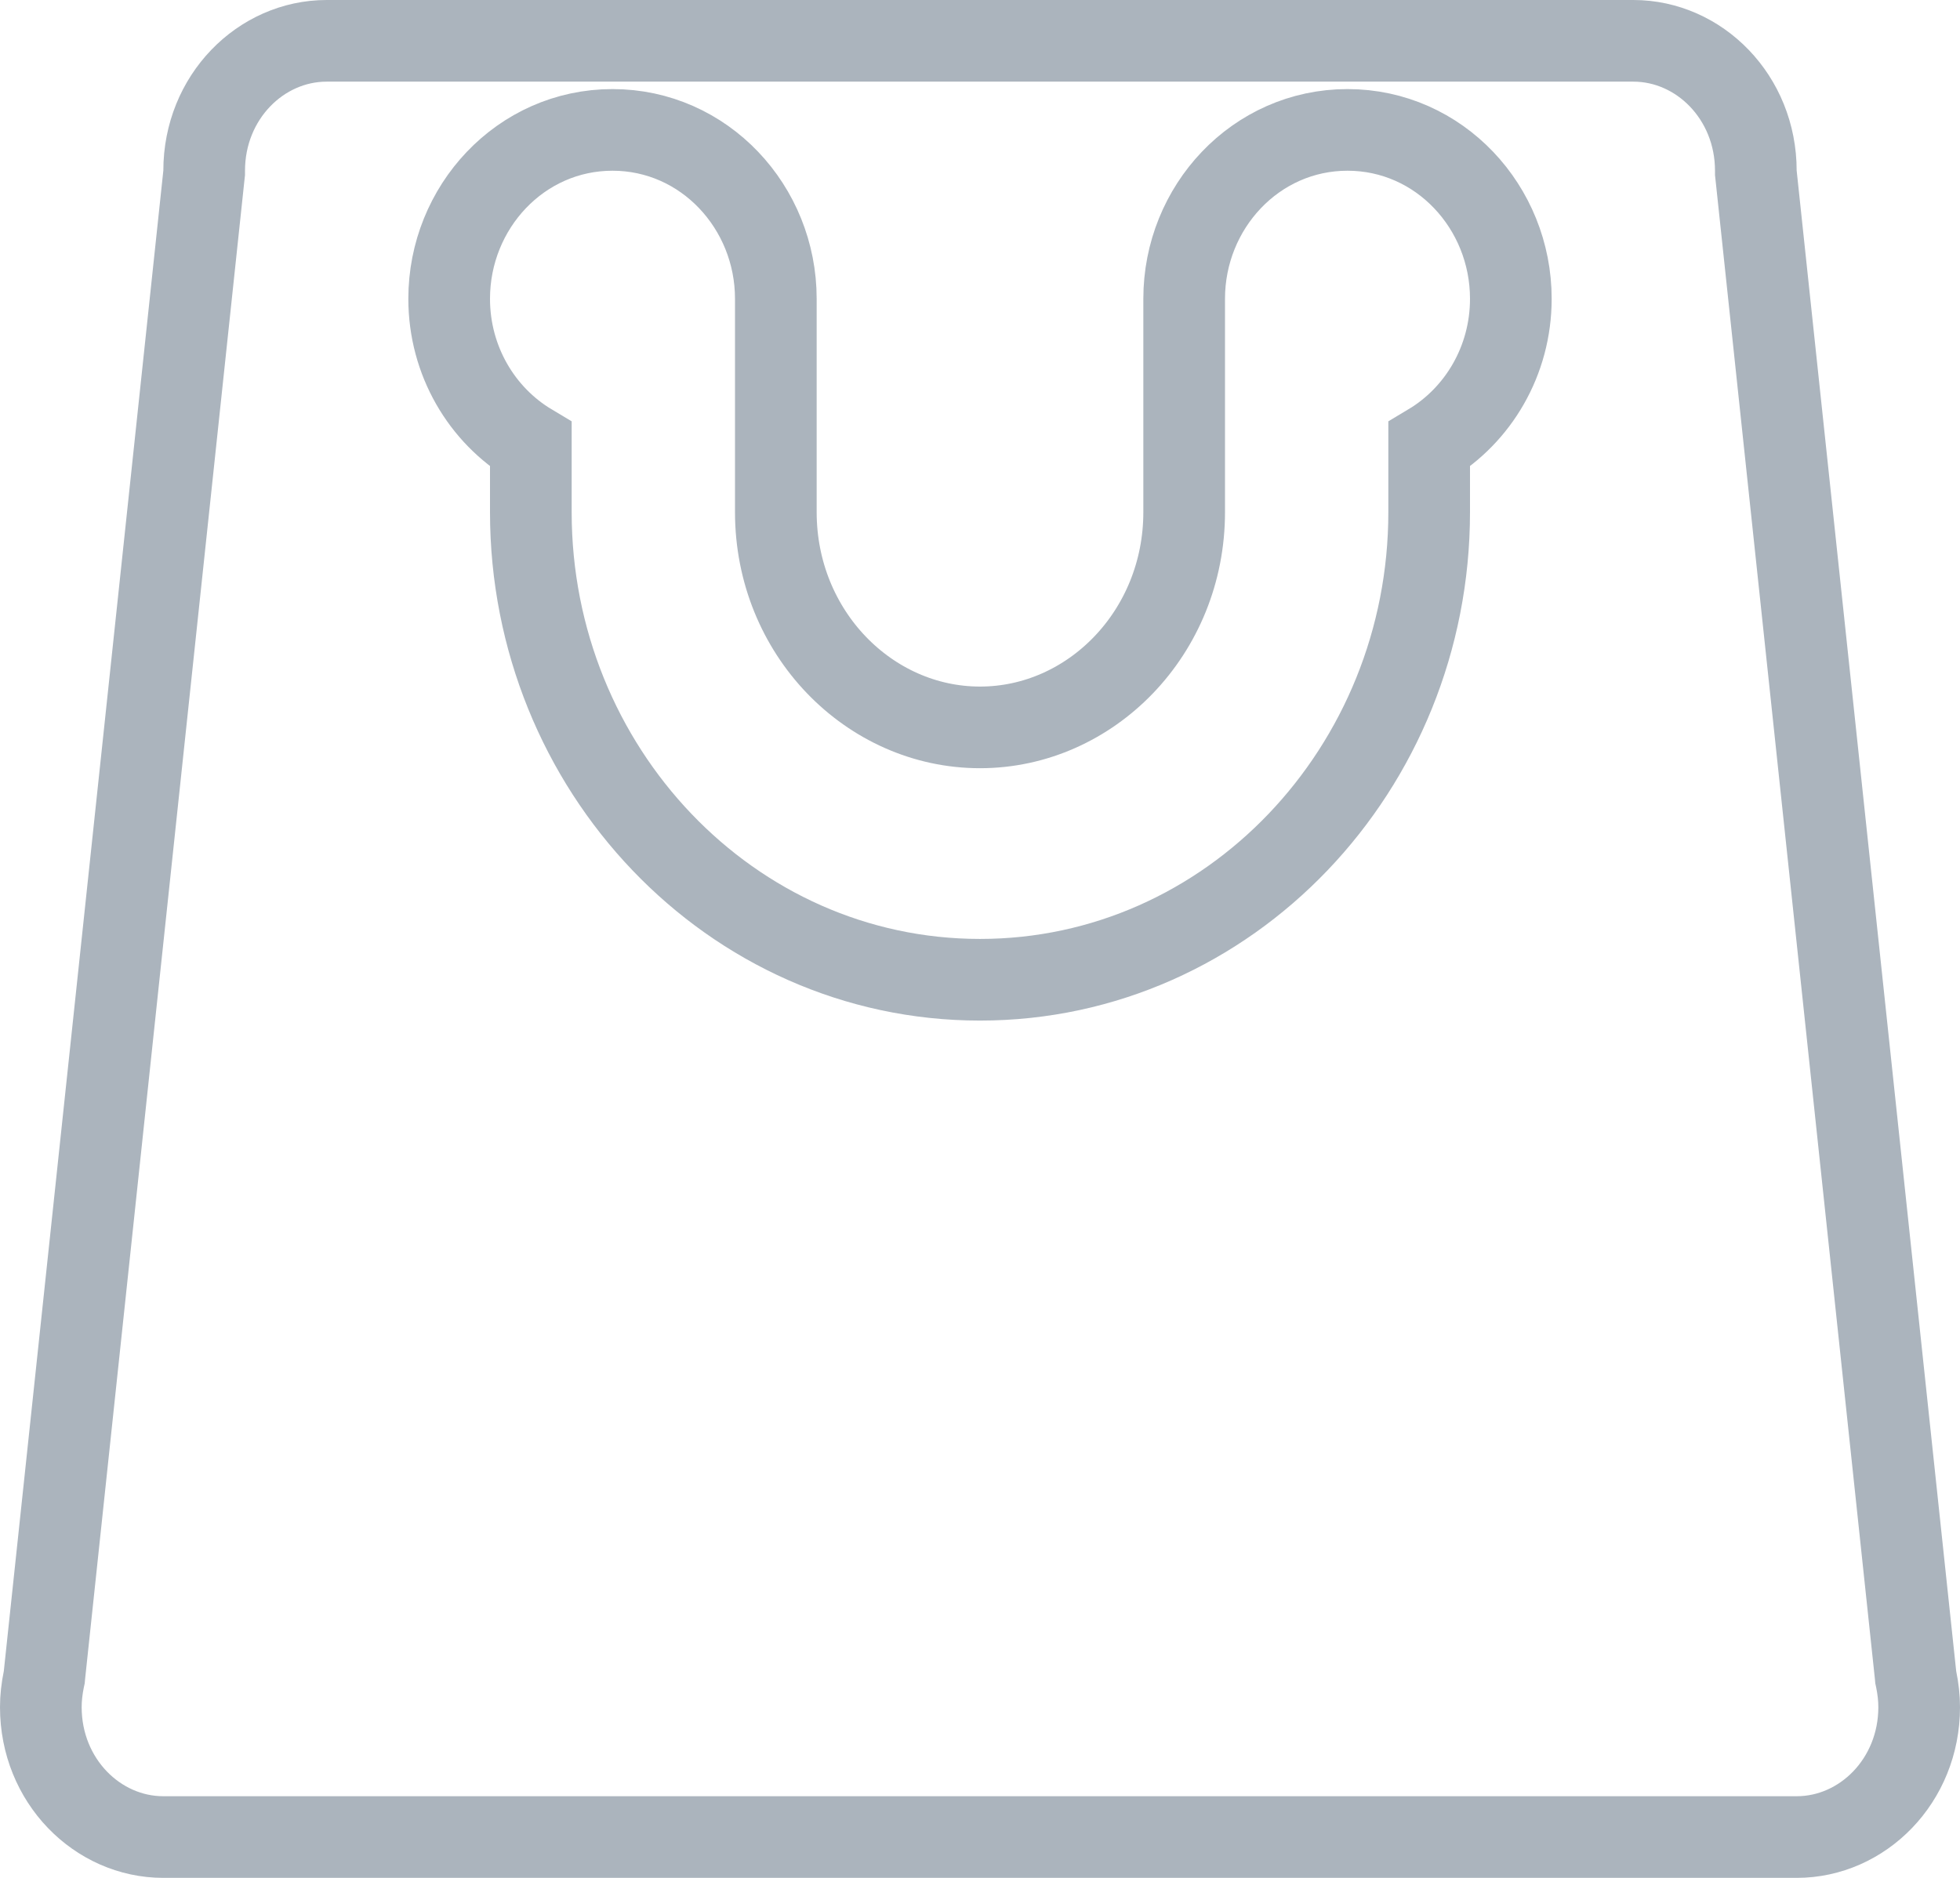
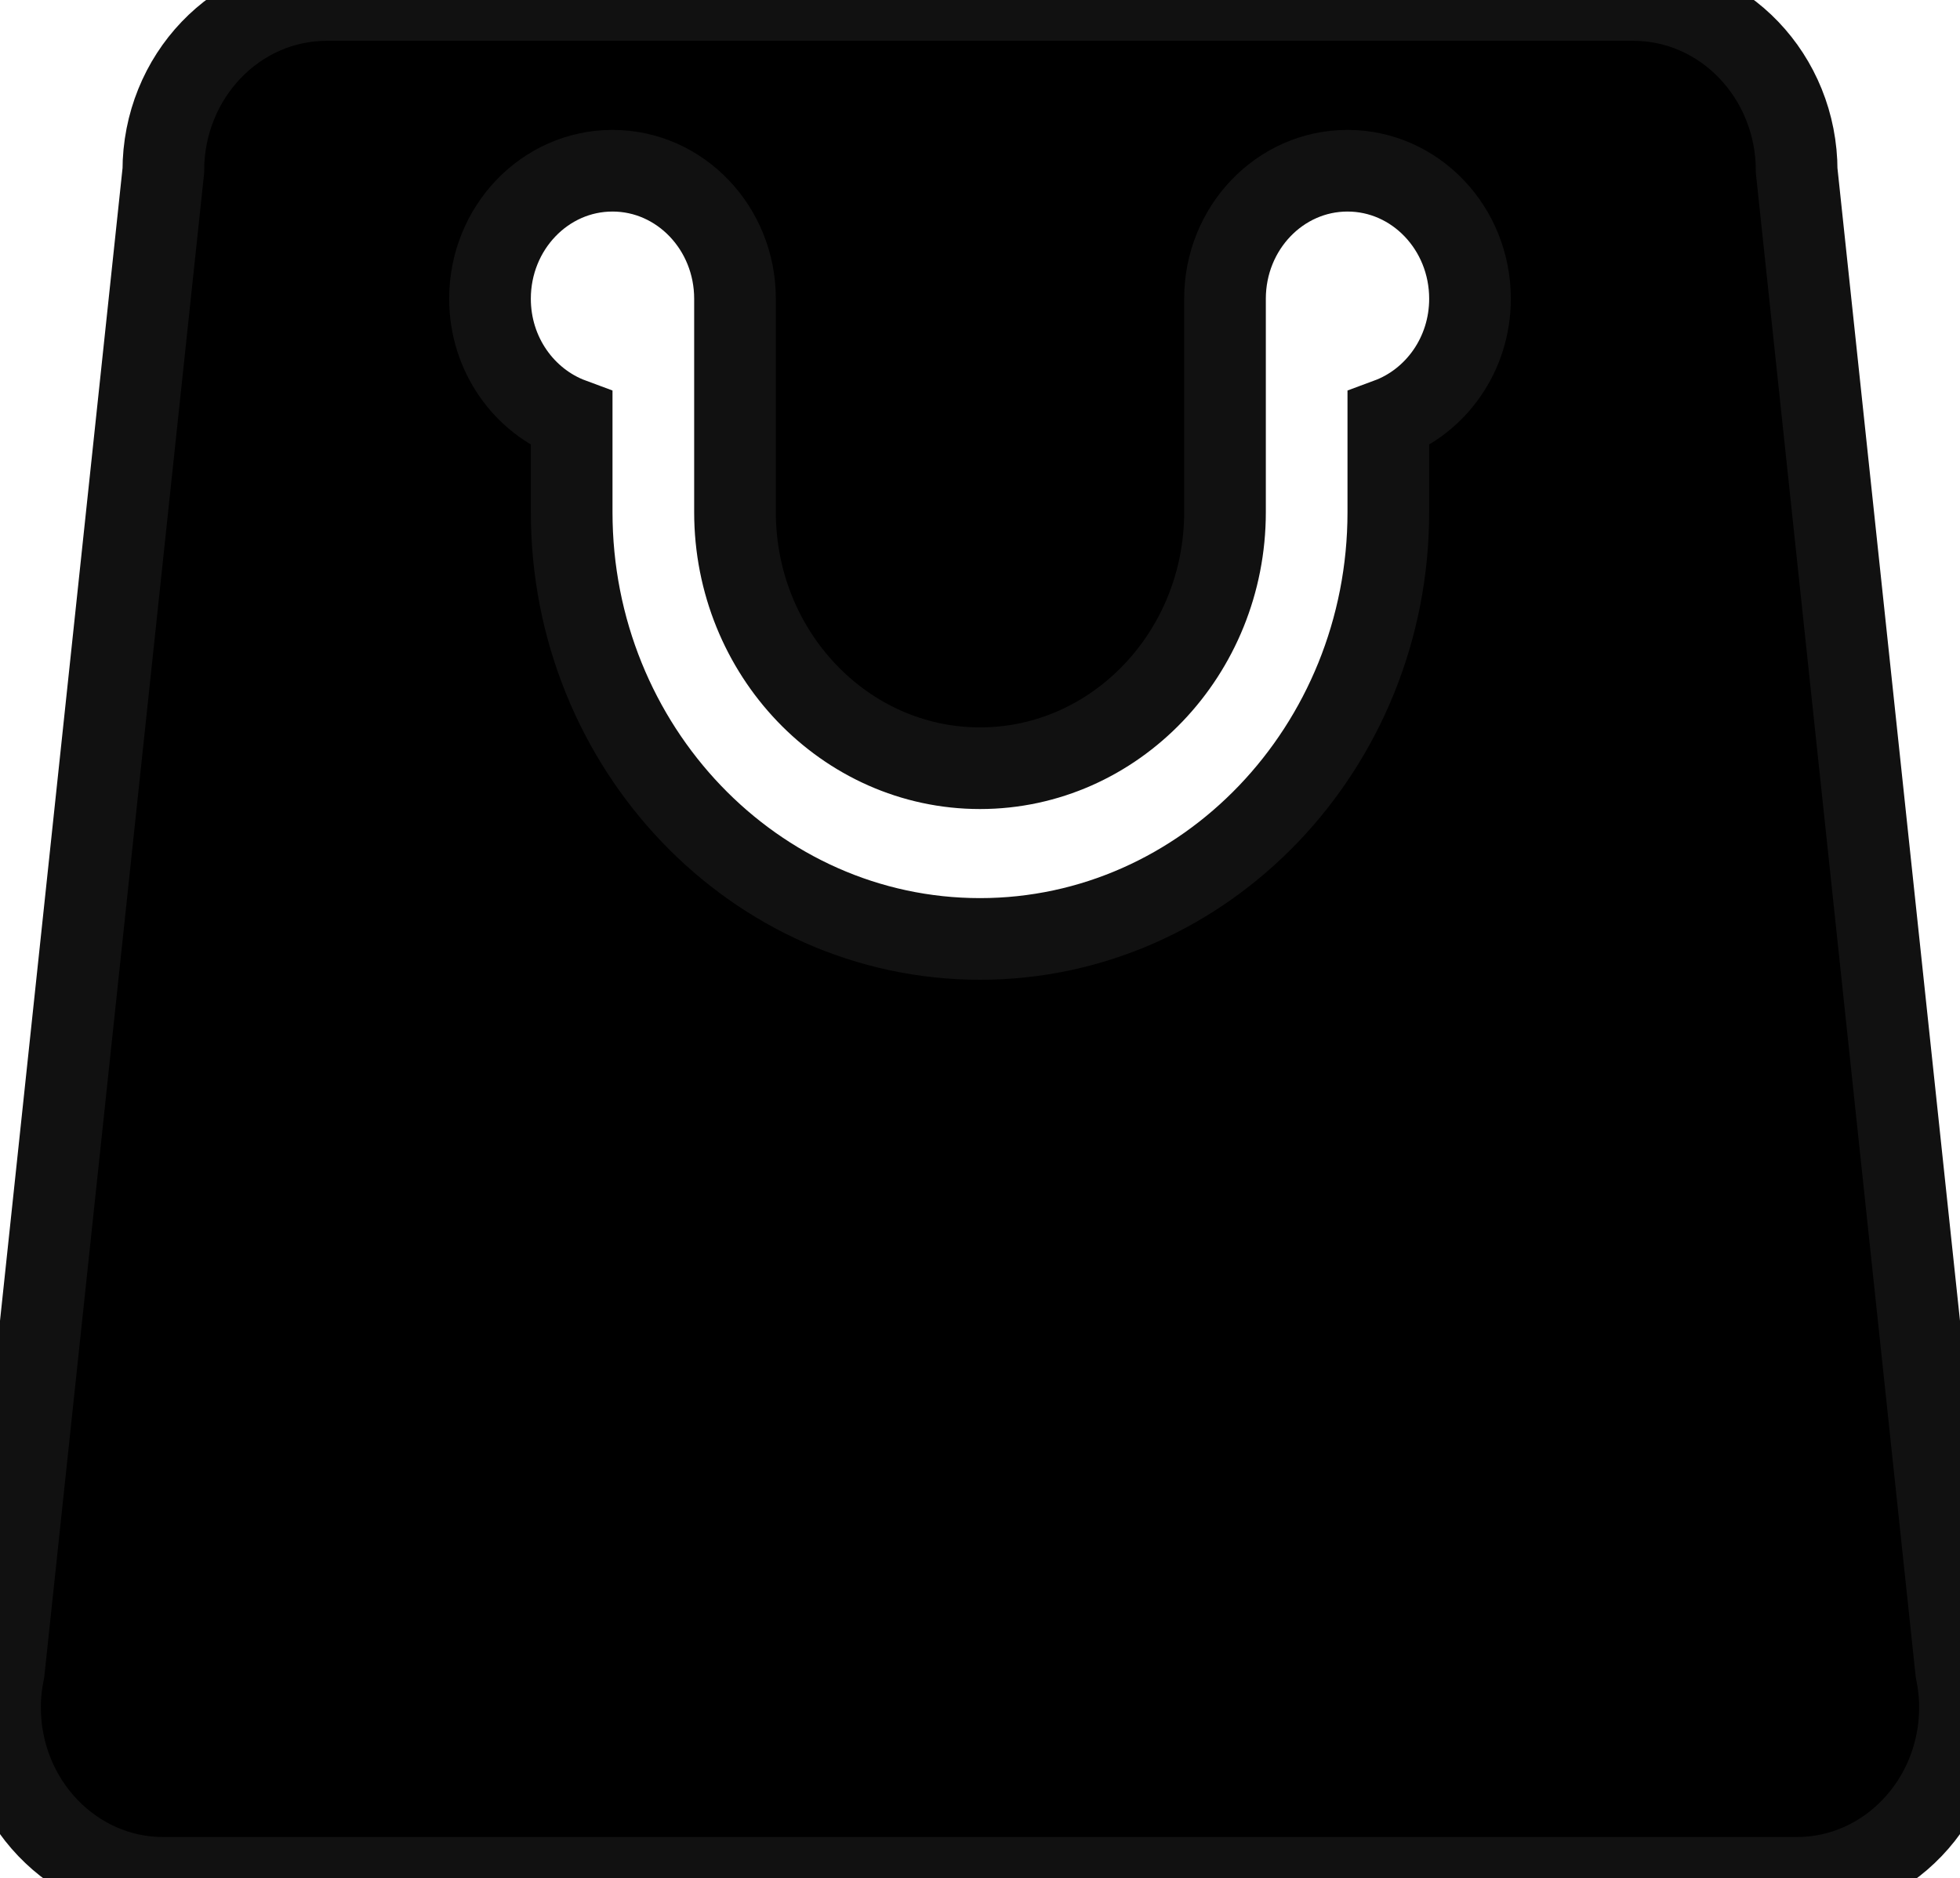
<svg xmlns="http://www.w3.org/2000/svg" width="24" height="23" viewBox="0 0 24 23" fill="none">
-   <path d="M23.456 20.519L23.458 20.542L23.463 20.565C23.487 20.682 23.5 20.796 23.5 20.909C23.5 21.809 22.808 22.5 22 22.5H12H2C1.192 22.5 0.5 21.809 0.5 20.909C0.5 20.796 0.513 20.682 0.537 20.565L0.542 20.542L0.544 20.519L2.497 2.144L2.5 2.117V2.091C2.5 1.191 3.192 0.5 4 0.5H12H20C20.808 0.5 21.5 1.191 21.5 2.091V2.117L21.503 2.144L23.456 20.519ZM17.5 6.273V5.444C18.101 5.085 18.5 4.418 18.5 3.659C18.5 2.538 17.625 1.591 16.5 1.591C15.375 1.591 14.5 2.538 14.5 3.659V6.273C14.5 7.747 13.357 8.909 12 8.909C10.643 8.909 9.5 7.747 9.5 6.273V3.659C9.5 2.538 8.625 1.591 7.5 1.591C6.375 1.591 5.5 2.538 5.5 3.659C5.5 4.418 5.899 5.085 6.5 5.444V6.273C6.5 9.41 8.946 12 12 12C15.054 12 17.5 9.41 17.5 6.273Z" stroke="#ABB4BD" />
+   <path d="M23.953 20.466L22 2.091C22 0.936 21.105 0 20 0H12H4C2.895 0 2 0.936 2 2.091L0.047 20.466C0.018 20.609 0 20.756 0 20.909C0 22.064 0.895 23 2 23H12H22C23.105 23 24 22.064 24 20.909C24 20.756 23.982 20.609 23.953 20.466ZM17 5.131V6.273C17 9.155 14.757 11.5 12 11.5C9.243 11.5 7 9.155 7 6.273V5.131C6.419 4.916 6 4.341 6 3.659C6 2.793 6.672 2.091 7.5 2.091C8.328 2.091 9 2.793 9 3.659V6.273C9 8.002 10.346 9.409 12 9.409C13.654 9.409 15 8.002 15 6.273V3.659C15 2.793 15.672 2.091 16.5 2.091C17.328 2.091 18 2.793 18 3.659C18 4.341 17.581 4.916 17 5.131Z" fill="#000" stroke="#111" />
</svg>
